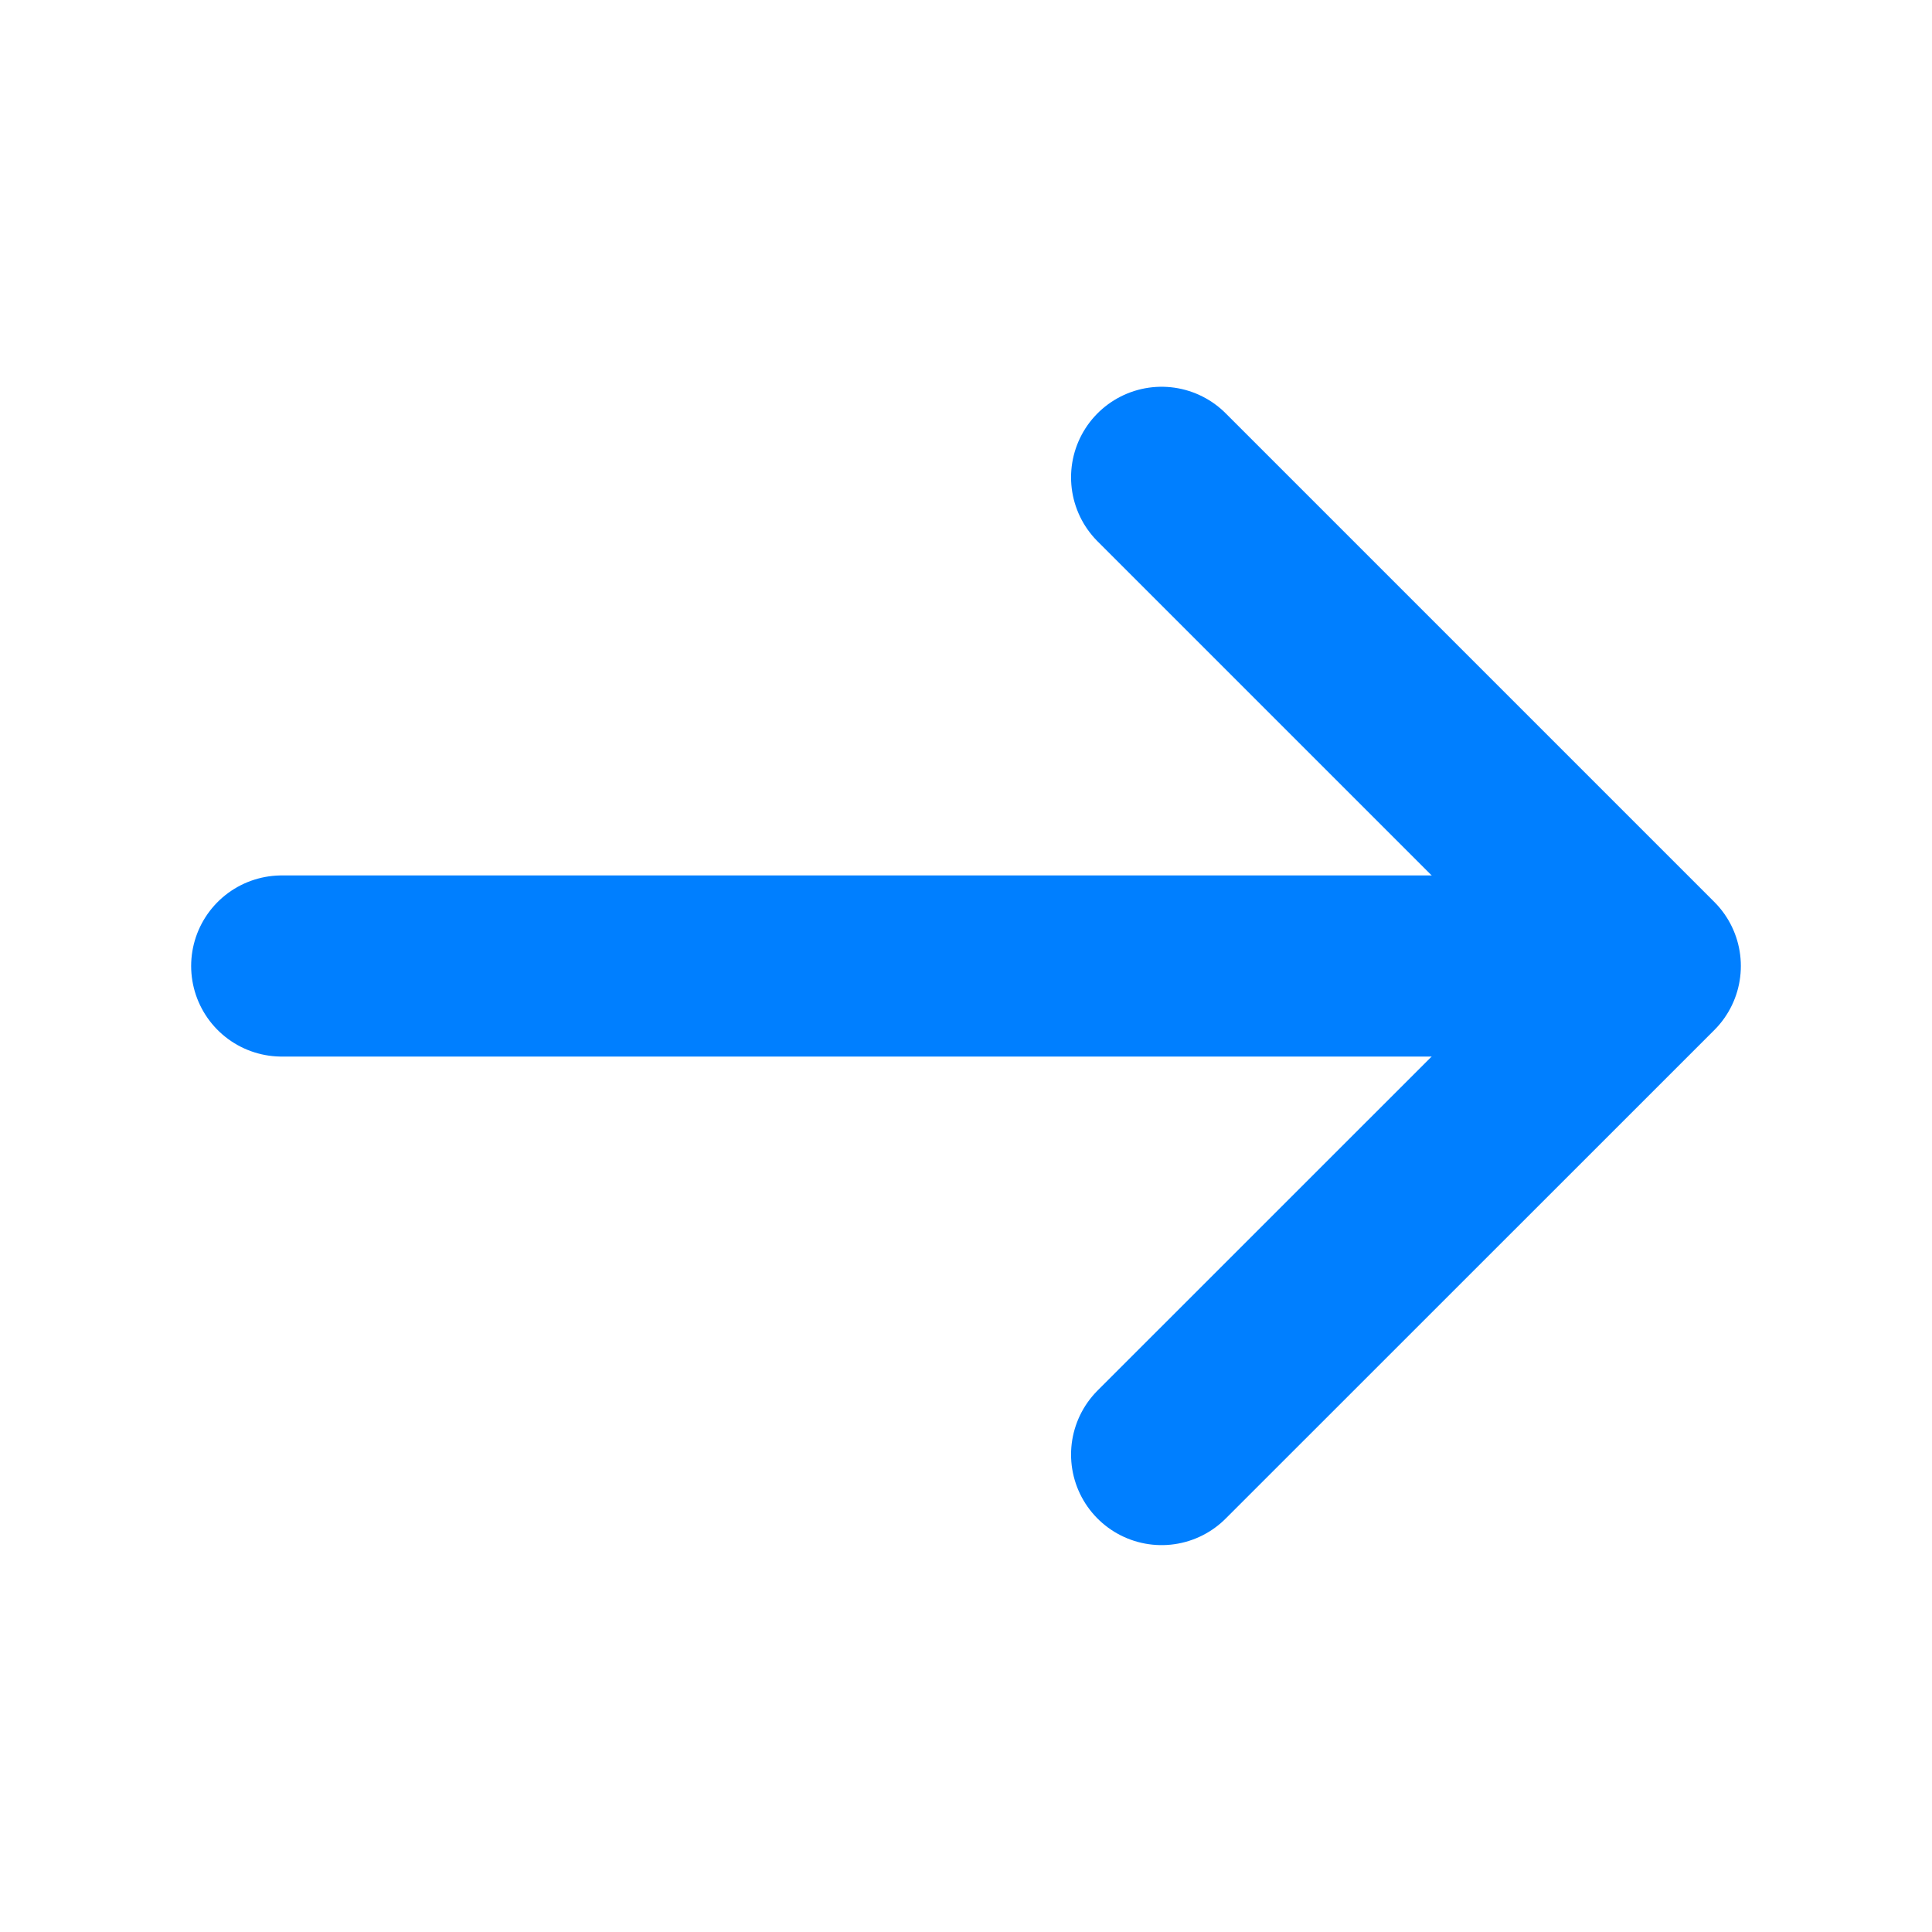
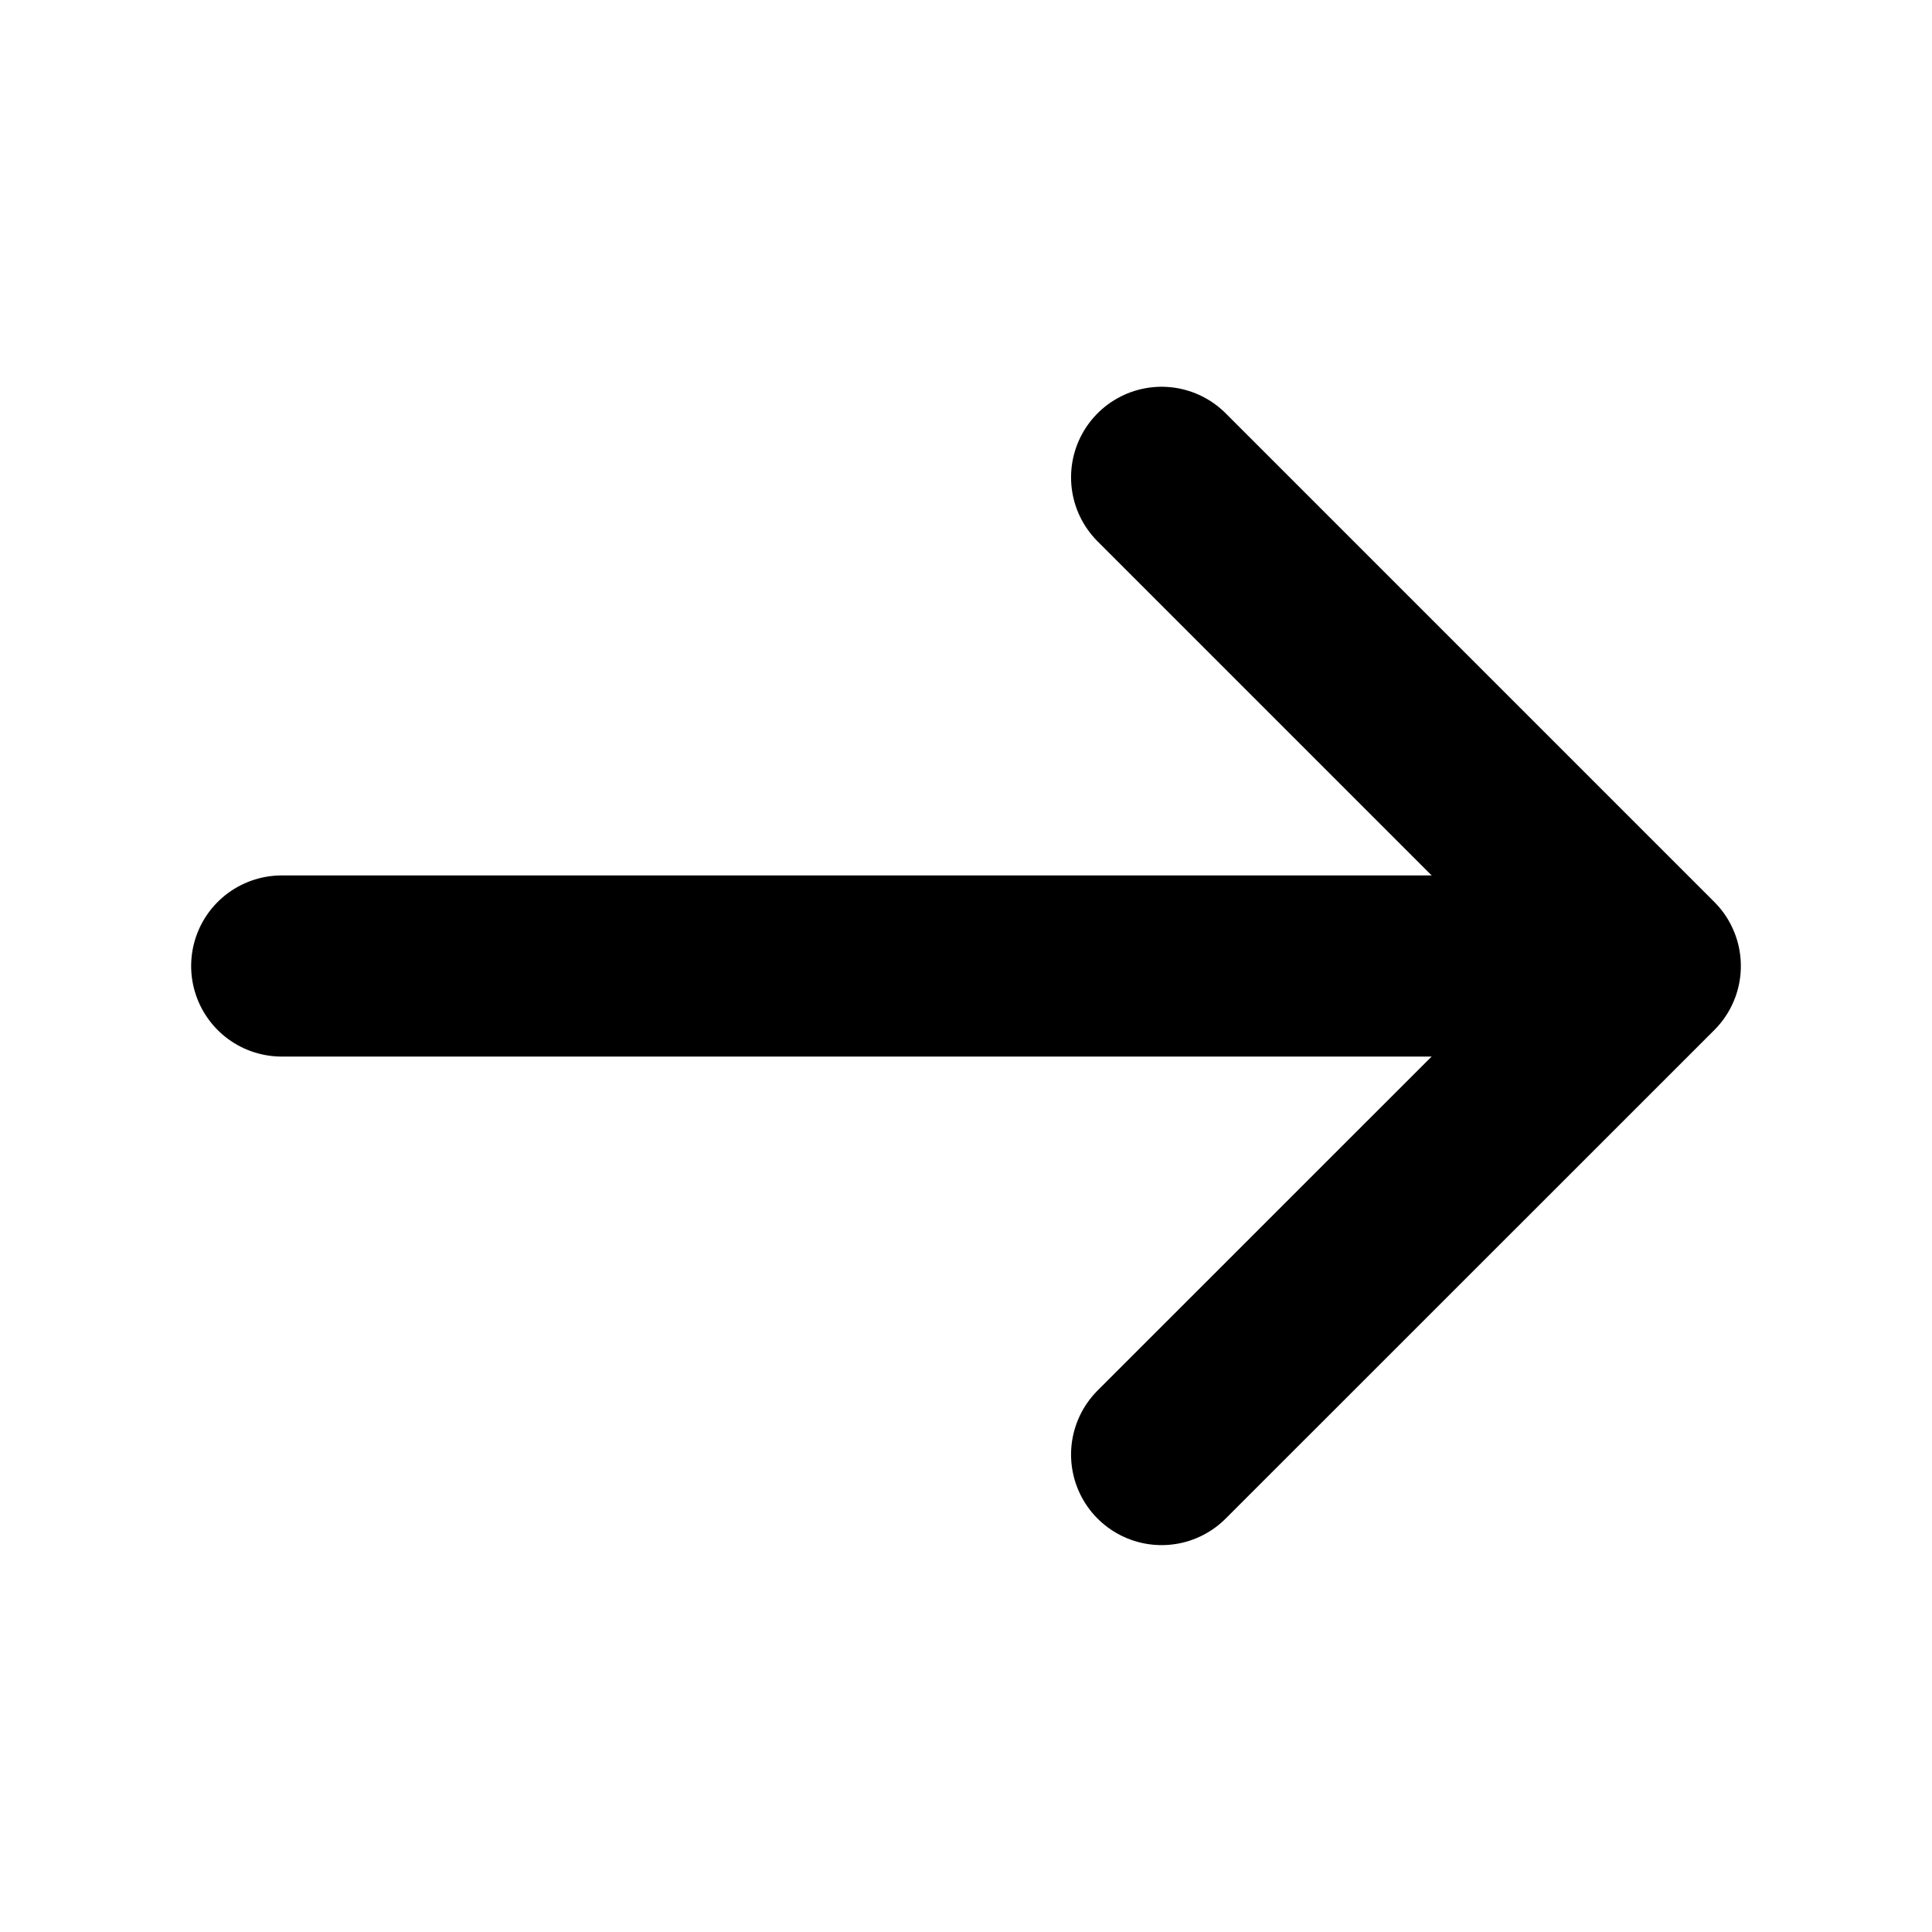
<svg xmlns="http://www.w3.org/2000/svg" width="16" height="16" viewBox="0 0 16 16" fill="none">
-   <path d="M9.62 3.953L13.667 8L9.62 12.046" stroke="#007FFF" stroke-width="1.5" stroke-miterlimit="10" stroke-linecap="round" stroke-linejoin="round" />
-   <path d="M2.333 8L13.553 8" stroke="#007FFF" stroke-width="1.5" stroke-miterlimit="10" stroke-linecap="round" stroke-linejoin="round" />
+   <path d="M9.62 3.953L13.667 8L9.62 12.046" stroke="currentColor" stroke-width="1.5" stroke-miterlimit="10" stroke-linecap="round" stroke-linejoin="round" />
+   <path d="M2.333 8L13.553 8" stroke="currentColor" stroke-width="1.5" stroke-miterlimit="10" stroke-linecap="round" stroke-linejoin="round" />
</svg>
